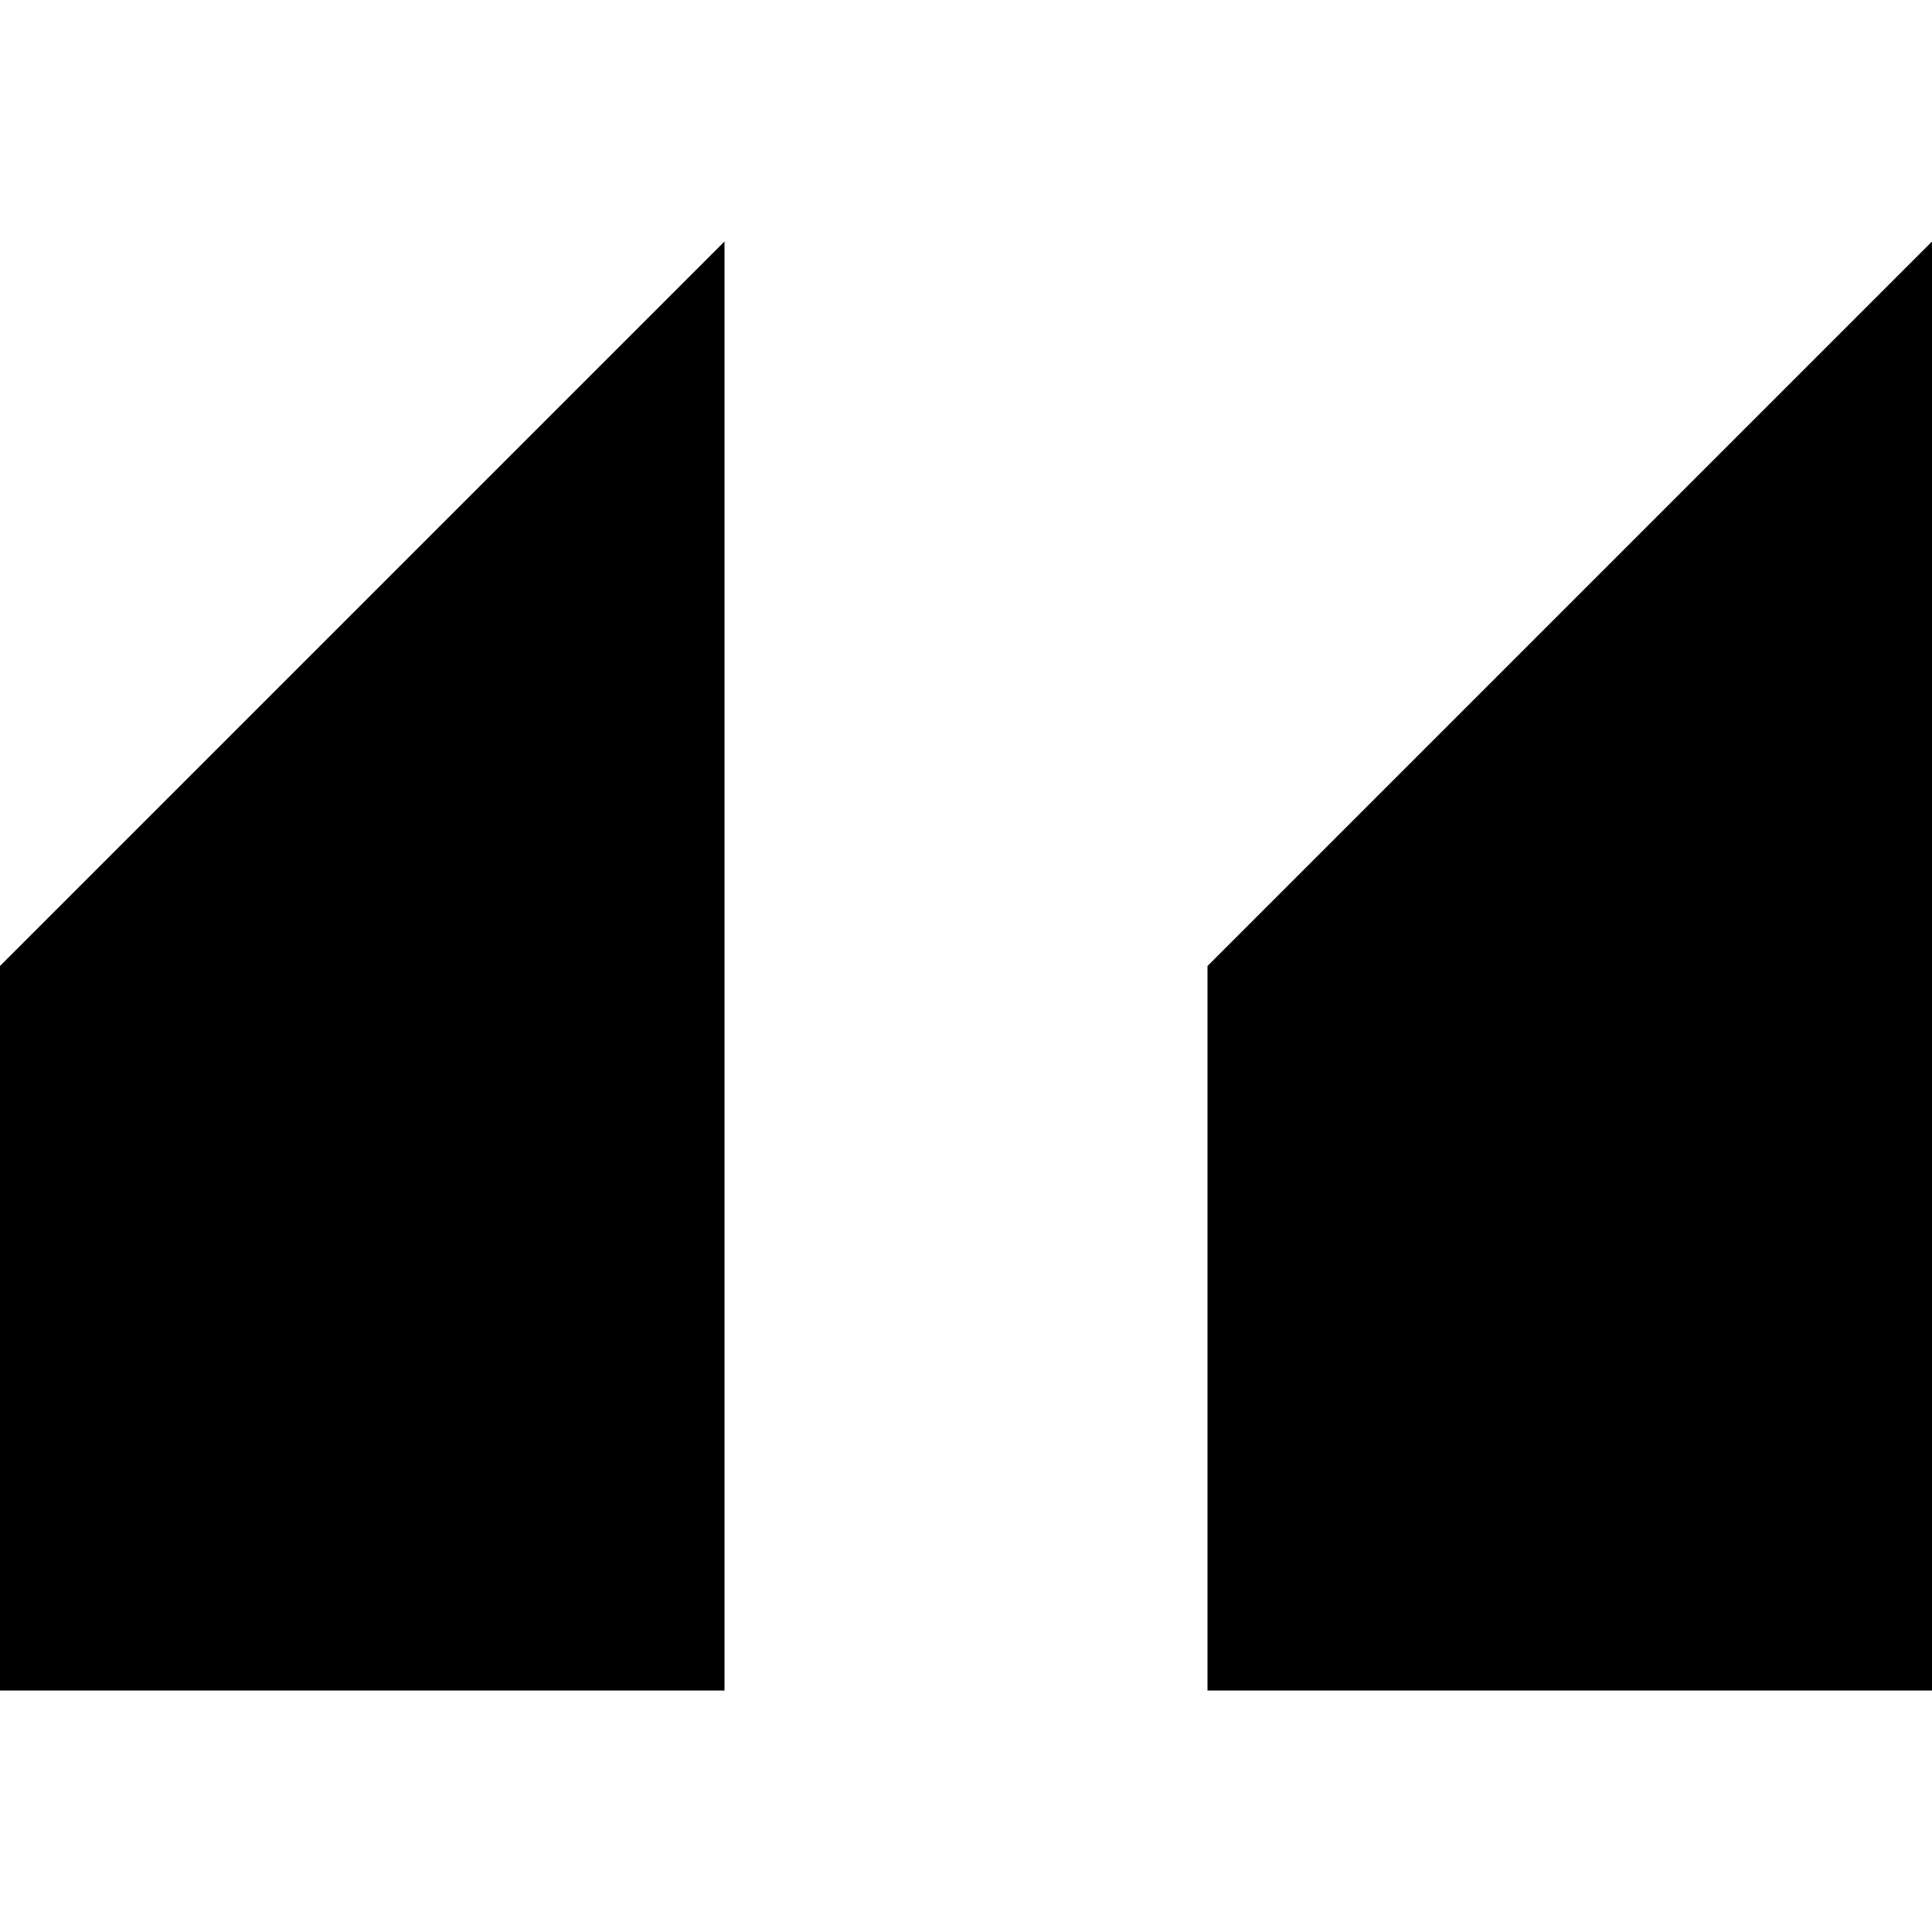
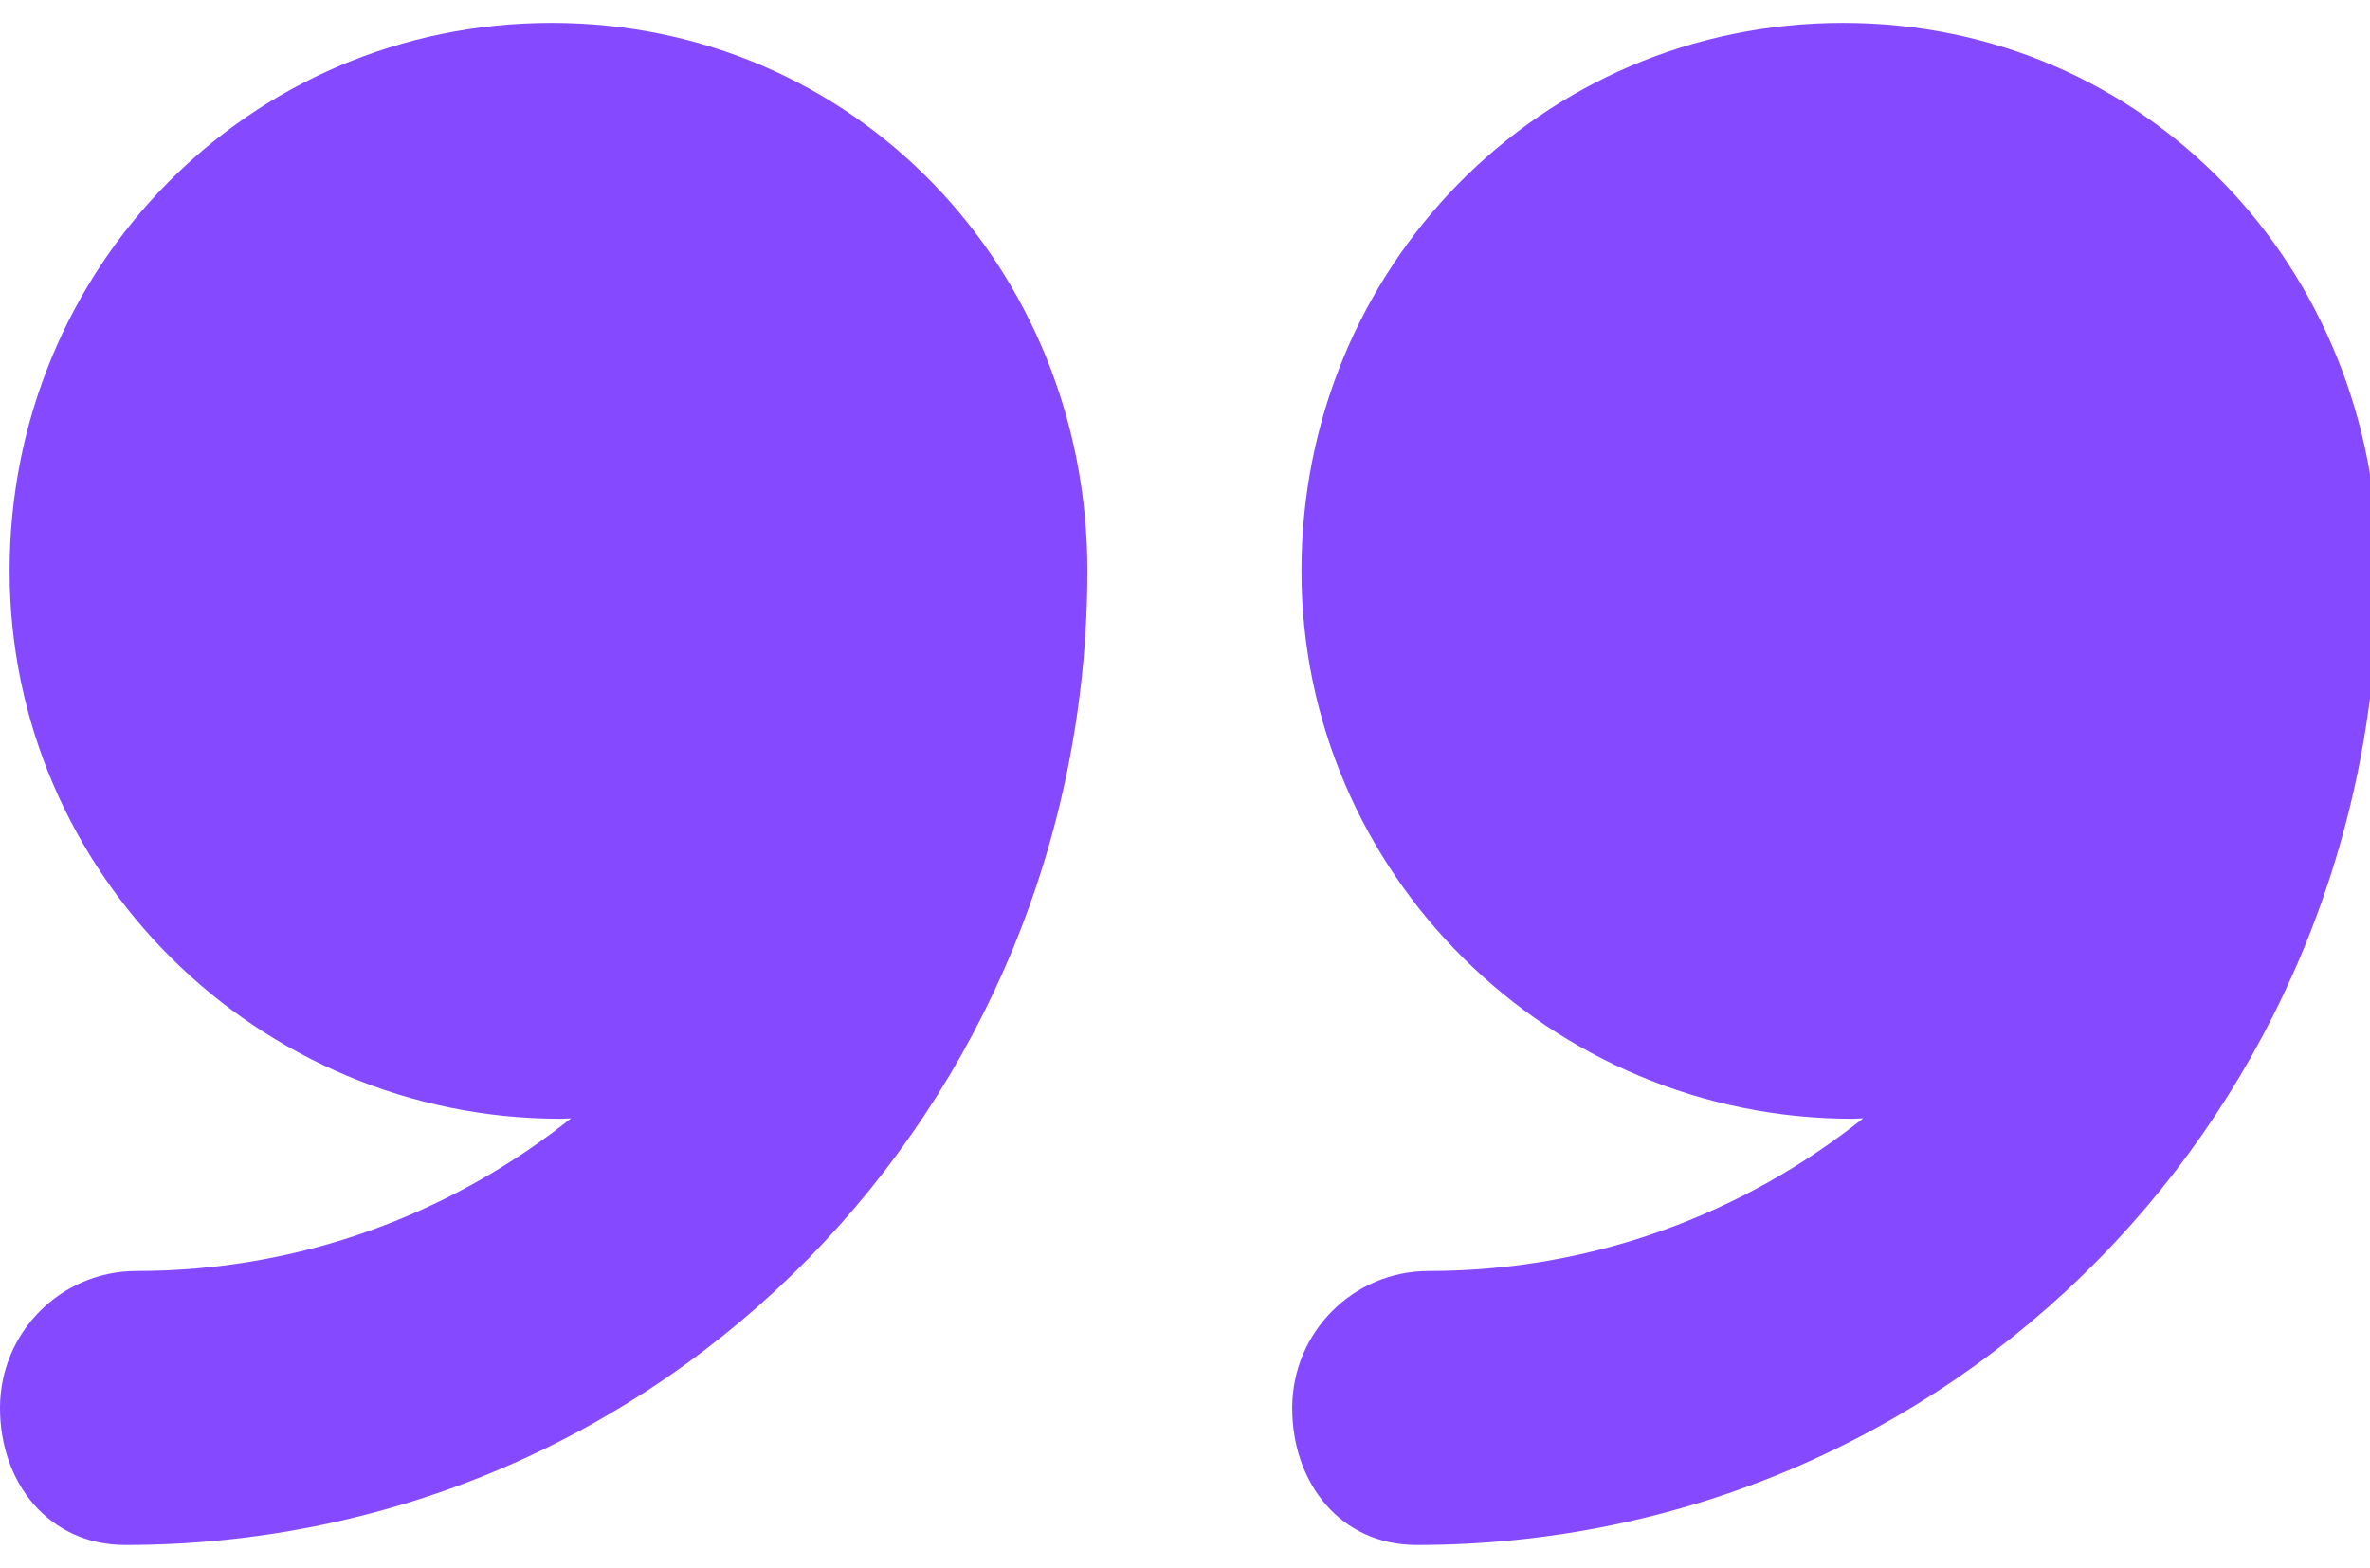
- <svg xmlns="http://www.w3.org/2000/svg" width="32" height="32" viewBox="0 0 32 32" fill="none">
-   <path d="M32 28V4L20 16V28H32Z" fill="black" />
-   <path d="M12 28V4L0 16V28H12Z" fill="black" />
+ <svg xmlns="http://www.w3.org/2000/svg" width="65" height="43" viewBox="0 0 65 43" fill="none">
+   <path d="M50.545 0.628C42.246 0.628 35.694 7.357 35.694 15.656C35.694 23.955 42.51 30.683 50.809 30.683C50.892 30.683 51.017 30.672 51.1 30.671C47.819 33.284 43.697 34.858 39.186 34.858C37.111 34.858 35.44 36.541 35.44 38.615C35.44 40.689 36.776 42.372 38.851 42.372C53.582 42.37 65.221 30.386 65.221 15.656C65.221 15.653 65.221 15.65 65.221 15.646C65.221 7.351 58.842 0.628 50.545 0.628Z" fill="#854AFF" />
+   <path d="M15.126 0.628C6.827 0.628 0.263 7.357 0.263 15.656C0.263 23.955 7.073 30.683 15.374 30.683C15.457 30.683 15.579 30.672 15.662 30.671C12.381 33.284 8.258 34.858 3.747 34.858C1.672 34.858 0 36.541 0 38.615C0 40.689 1.356 42.372 3.432 42.372C18.163 42.37 29.823 30.386 29.823 15.656C29.823 15.653 29.823 15.65 29.823 15.646C29.823 7.351 23.422 0.628 15.126 0.628Z" fill="#854AFF" />
</svg>
